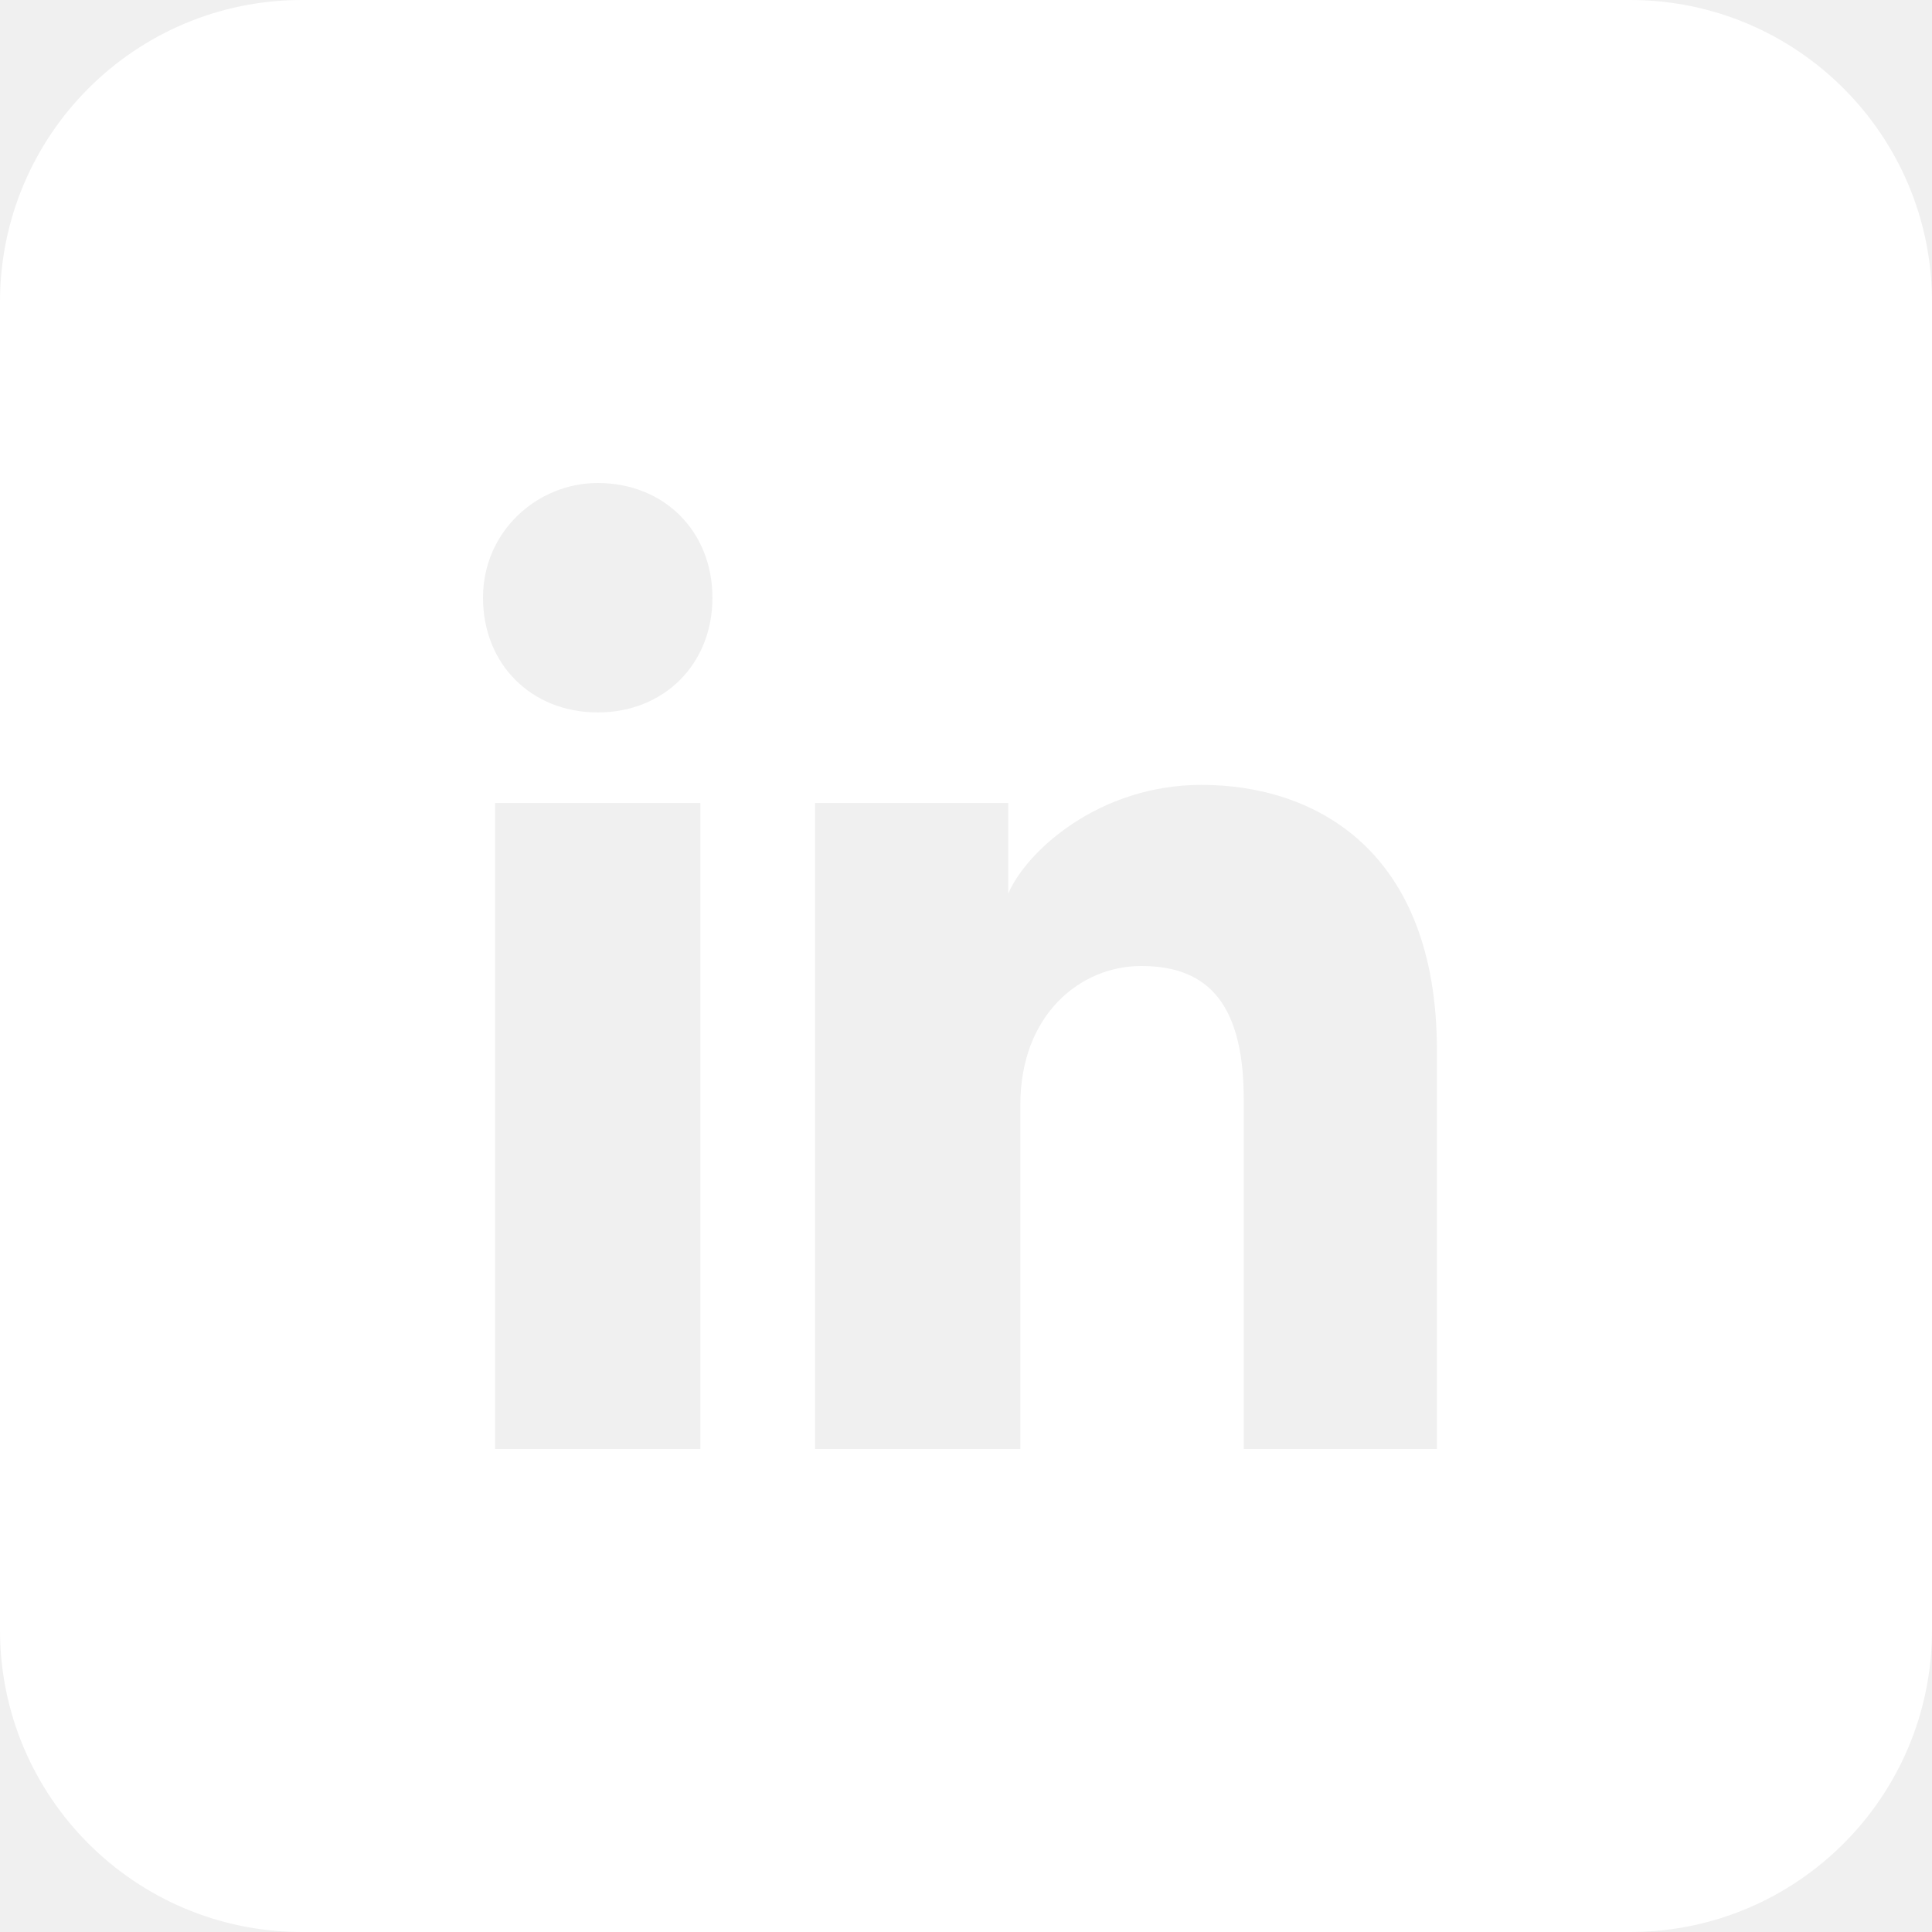
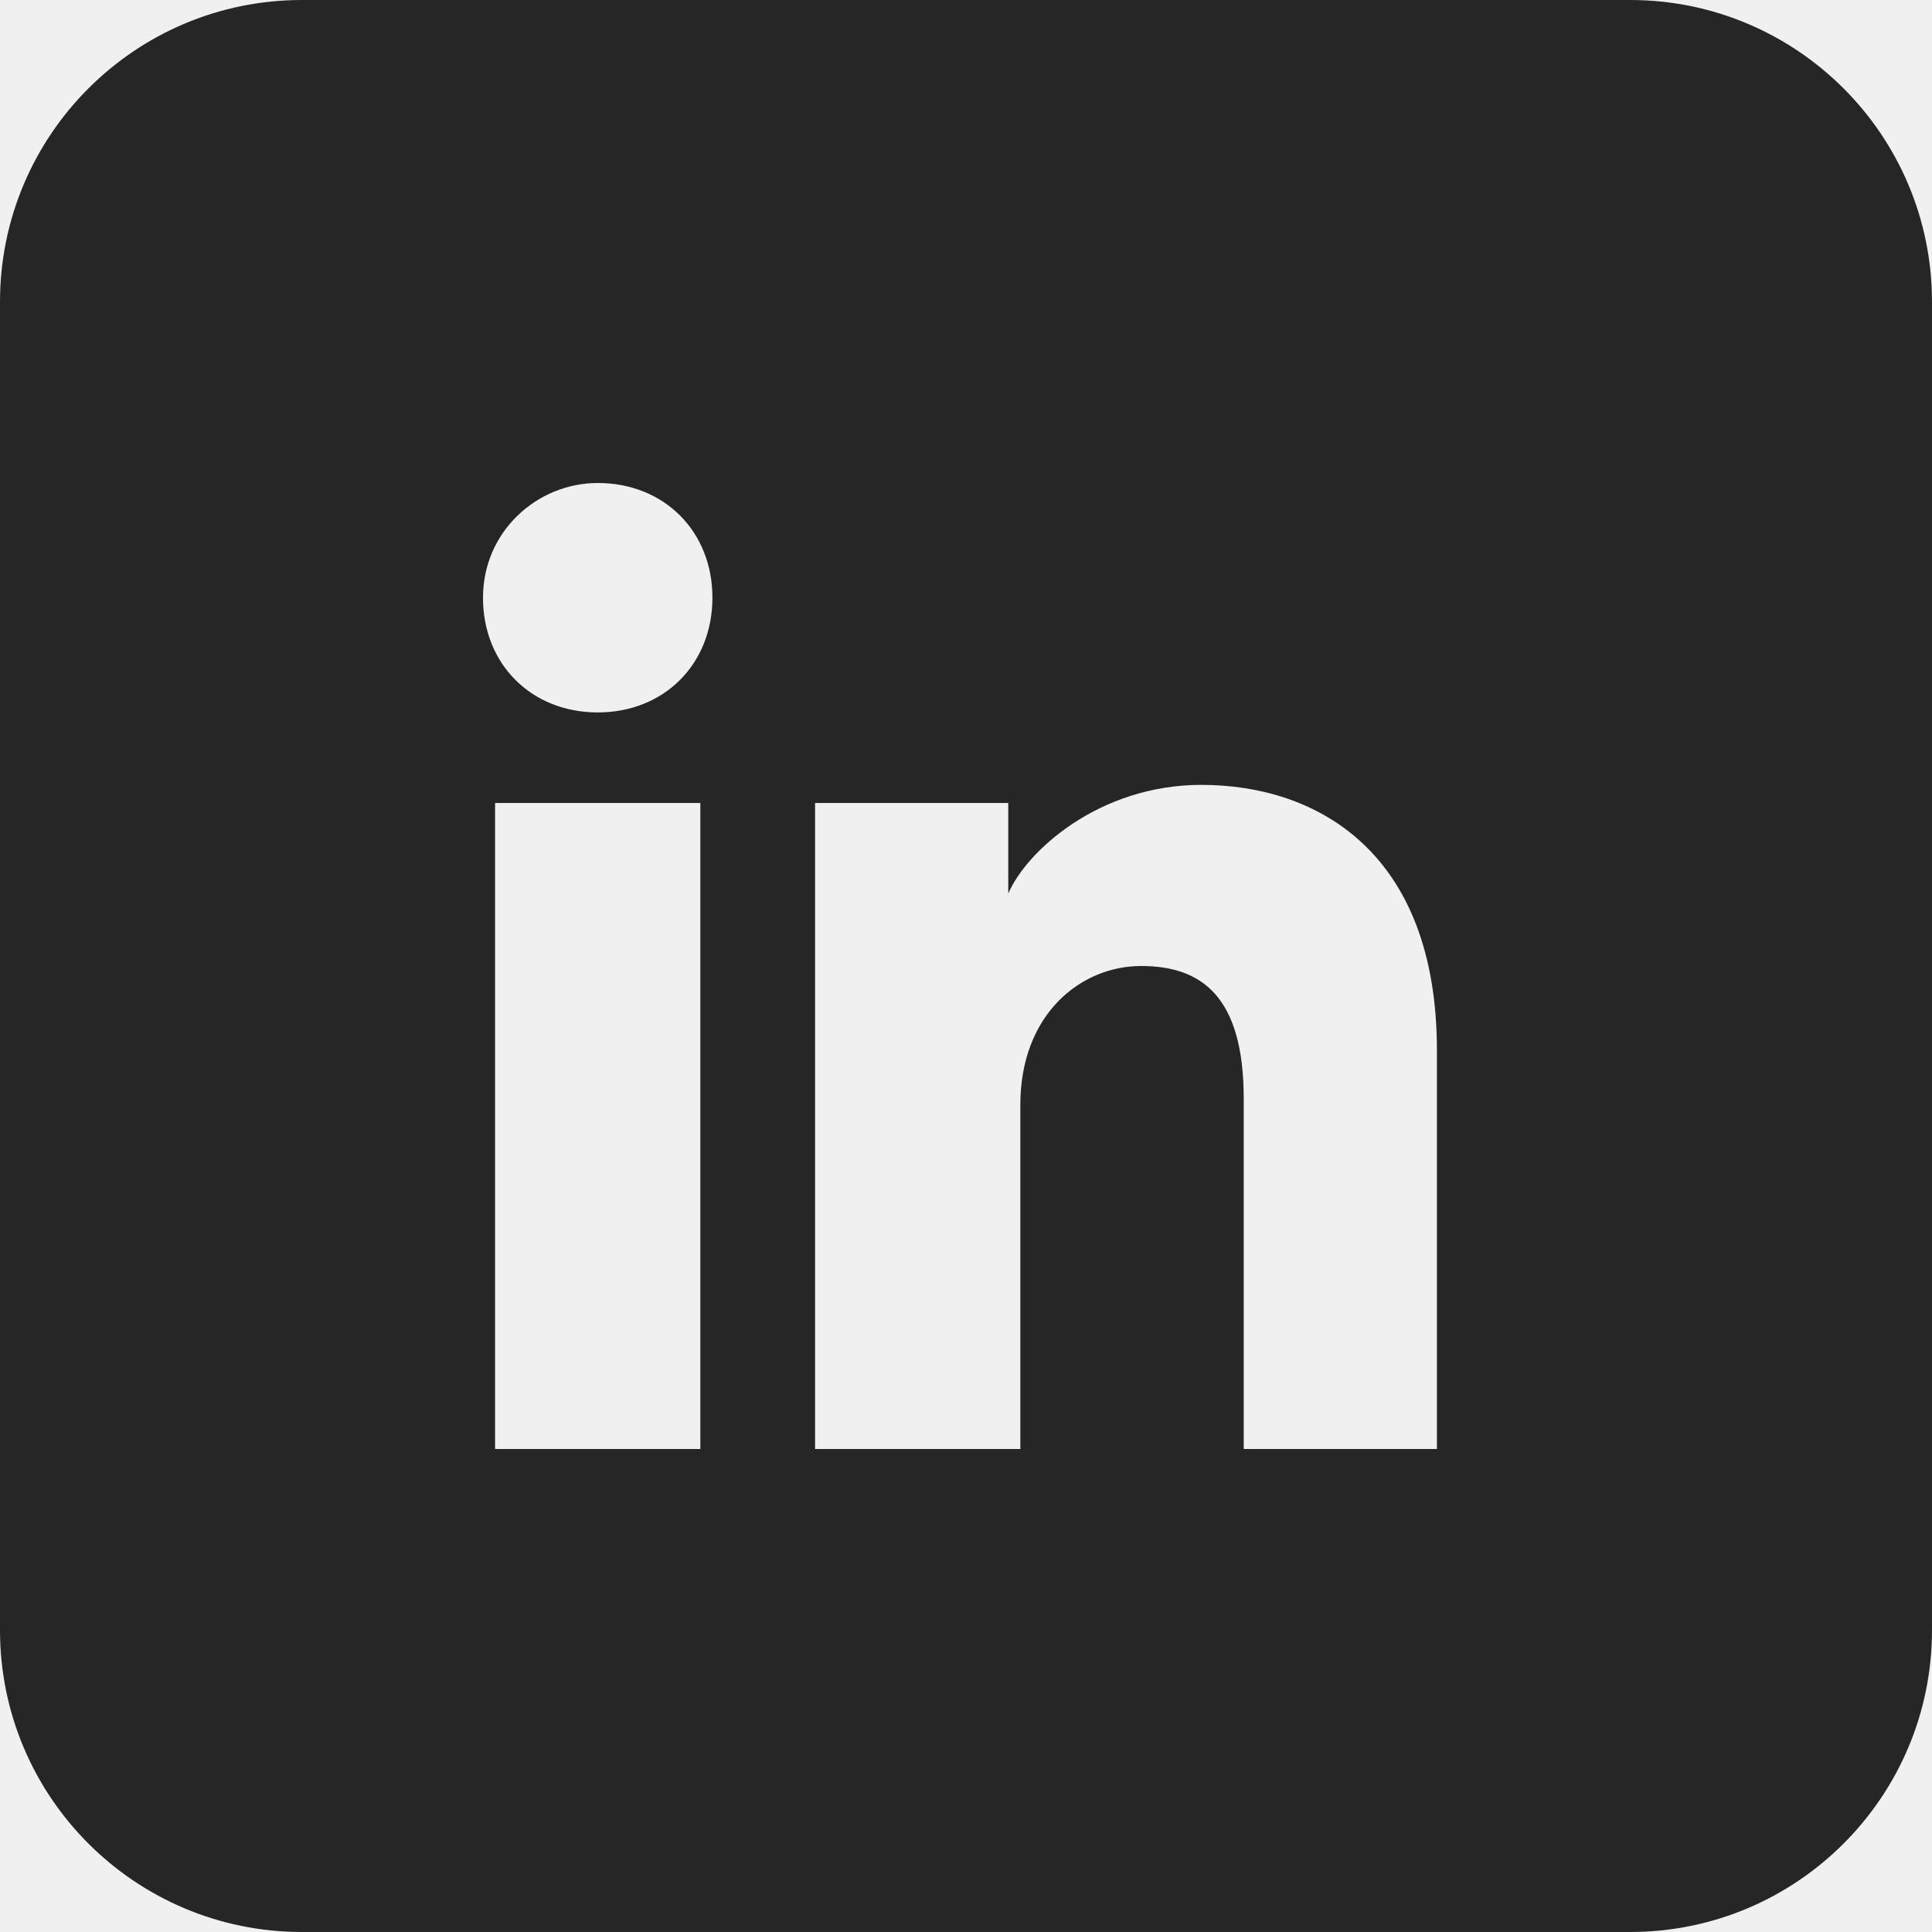
- <svg xmlns="http://www.w3.org/2000/svg" width="48" height="48" viewBox="0 0 48 48" fill="none">
-   <path fill-rule="evenodd" clip-rule="evenodd" d="M0 7.5C0 3.358 3.358 0 7.5 0H40.5C44.642 0 48 3.358 48 7.5V40.5C48 44.642 44.642 48 40.5 48H7.5C3.358 48 0 44.642 0 40.5V7.5ZM12.3 19.95V36H17.4V19.95H12.3ZM12 14.85C12 16.5 13.2 17.7 14.85 17.7C16.5 17.7 17.7 16.5 17.7 14.85C17.7 13.2 16.5 12 14.85 12C13.35 12 12 13.2 12 14.85ZM30.9 36H35.7V26.1C35.7 21.15 32.7 19.5 29.85 19.5C27.3 19.5 25.5 21.15 25.05 22.2V19.95H20.25V36H25.35V27.45C25.35 25.2 26.85 24 28.35 24C29.85 24 30.9 24.75 30.9 27.3V36Z" fill="white" />
+ <svg xmlns="http://www.w3.org/2000/svg" width="23" height="23" viewBox="0 0 48 48" fill="none">
+   <path fill-rule="evenodd" clip-rule="evenodd" d="M0 7.5C0 3.358 3.358 0 7.5 0H40.5C44.642 0 48 3.358 48 7.5V40.5C48 44.642 44.642 48 40.5 48H7.5C3.358 48 0 44.642 0 40.5V7.5ZM12.3 19.95V36H17.4V19.95H12.3ZM12 14.85C12 16.5 13.2 17.7 14.85 17.7C16.5 17.7 17.7 16.5 17.7 14.85C17.7 13.2 16.5 12 14.85 12C13.35 12 12 13.2 12 14.85ZM30.9 36H35.7V26.1C35.7 21.15 32.7 19.5 29.85 19.5C27.3 19.5 25.5 21.15 25.05 22.2V19.95H20.25V36H25.35V27.45C25.35 25.2 26.85 24 28.35 24C29.85 24 30.9 24.75 30.9 27.3V36Z" fill="#262626" />
</svg>
